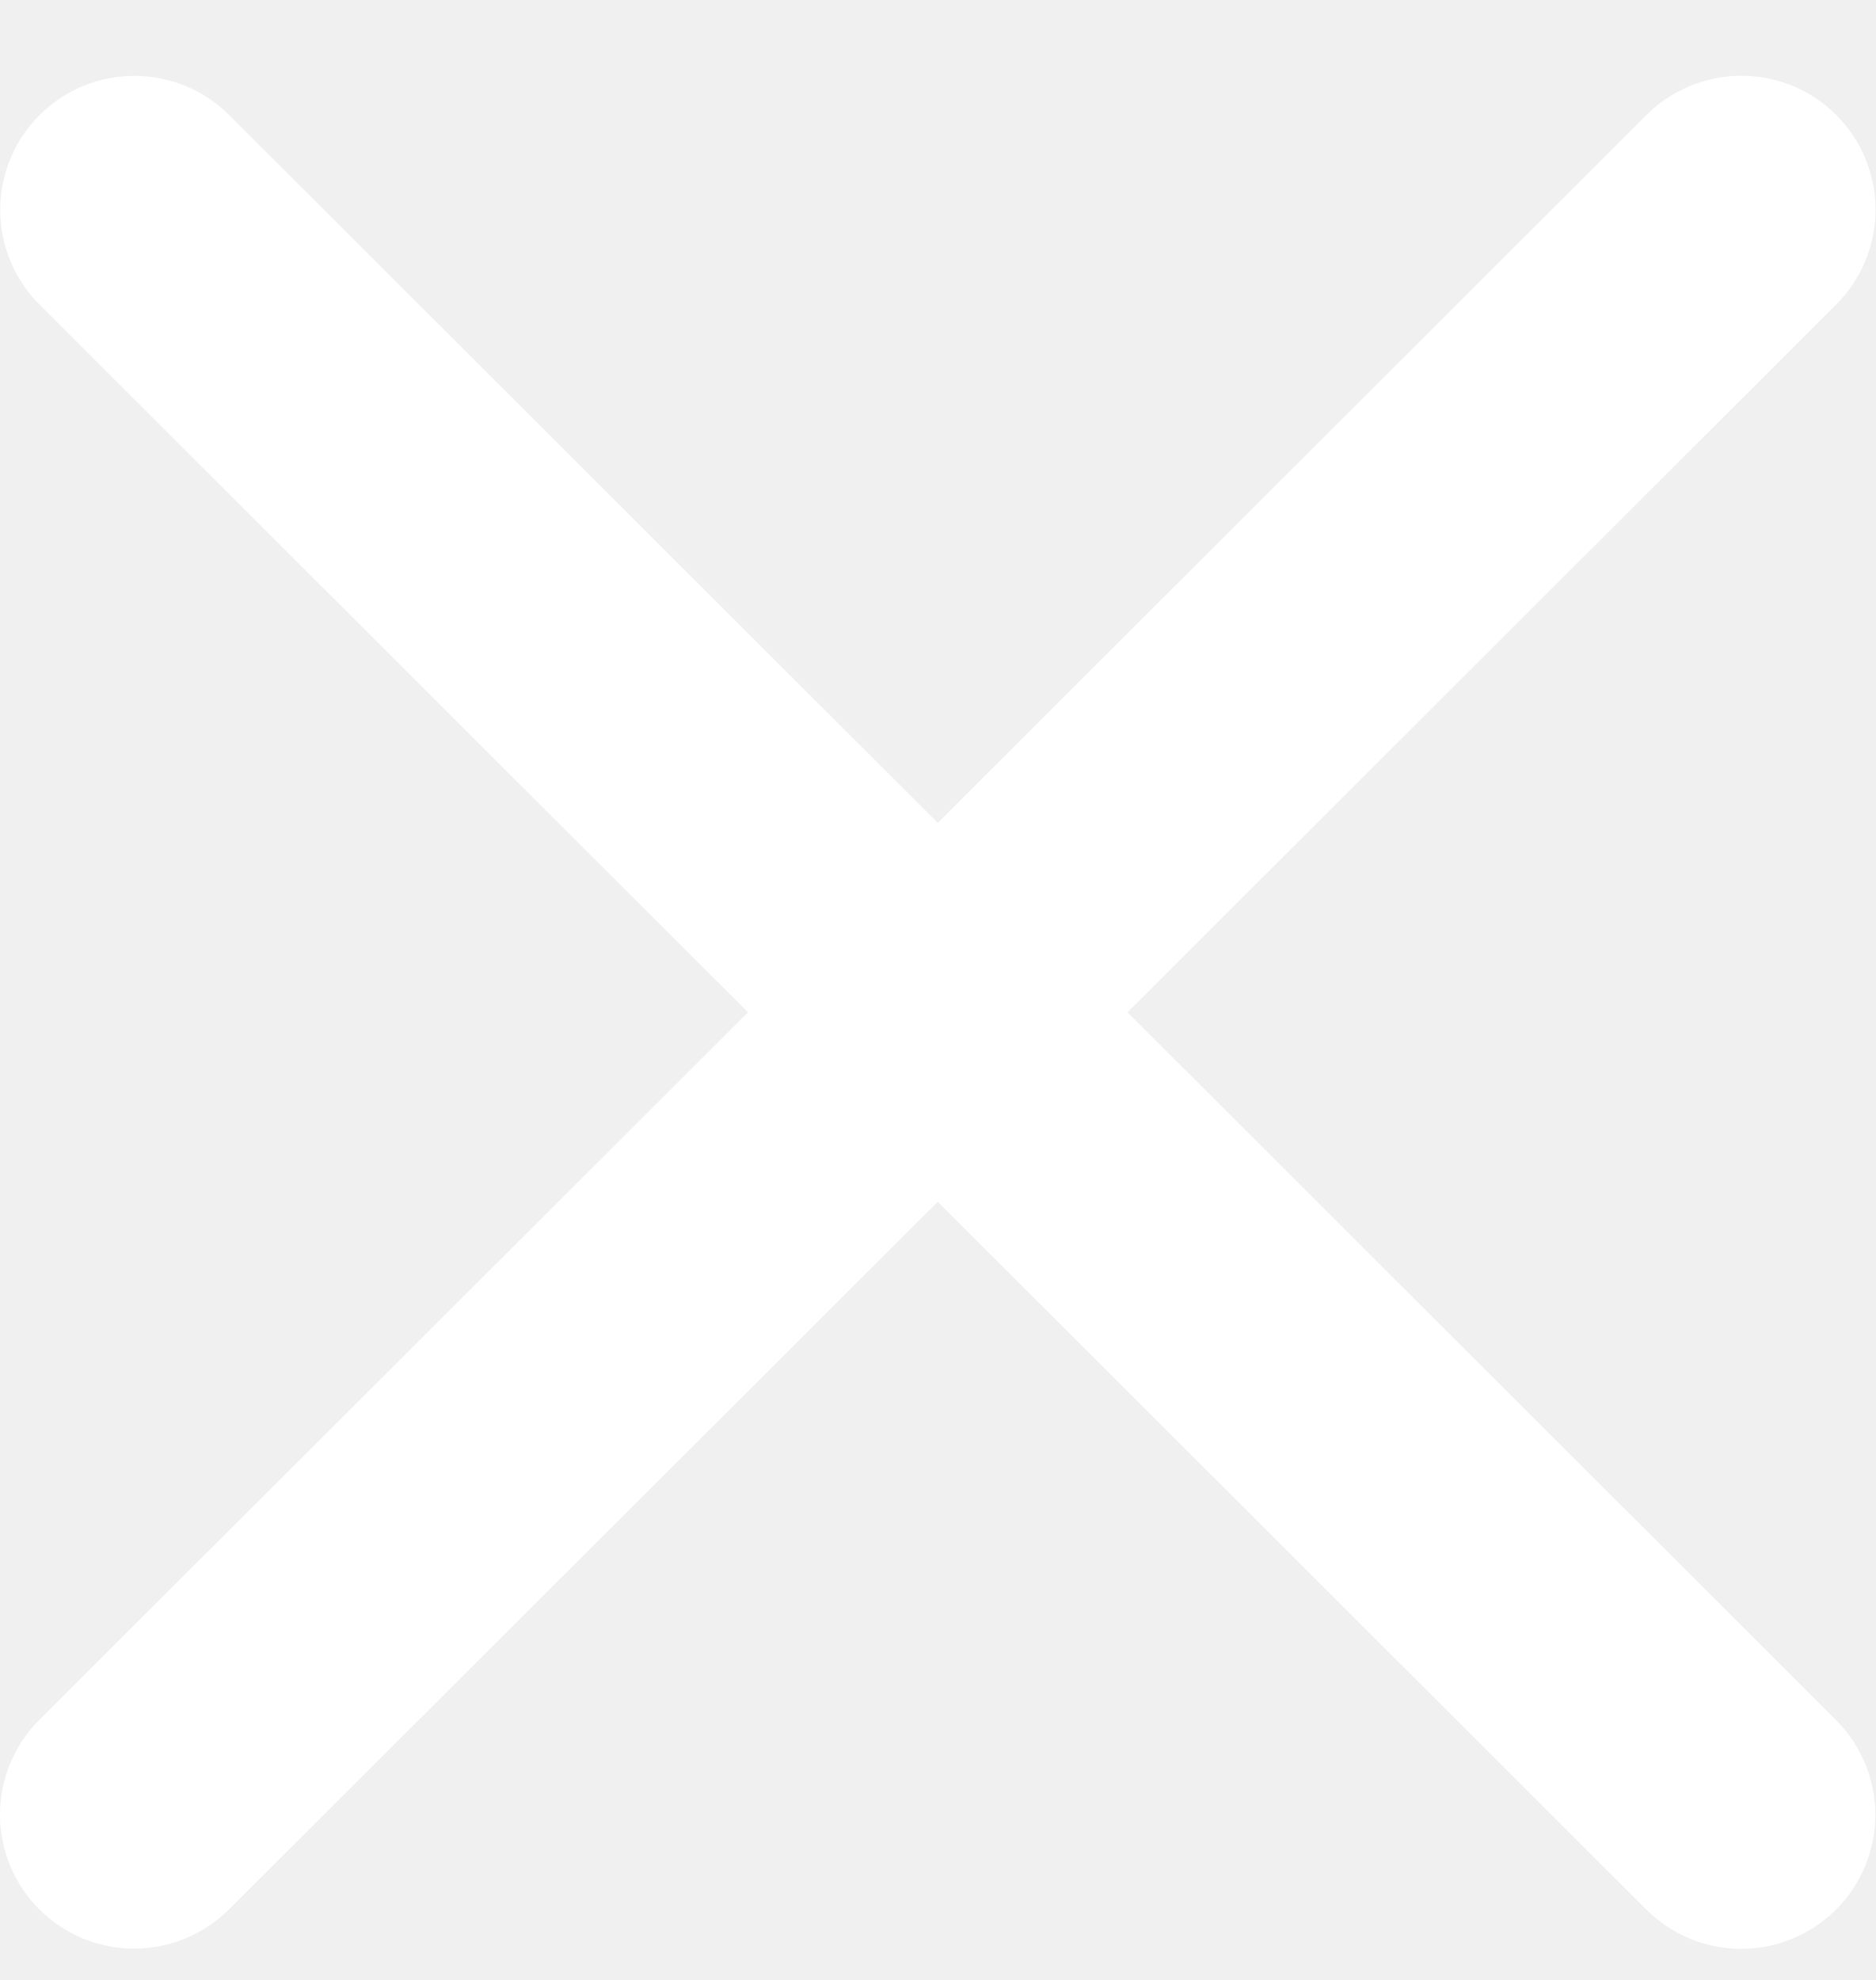
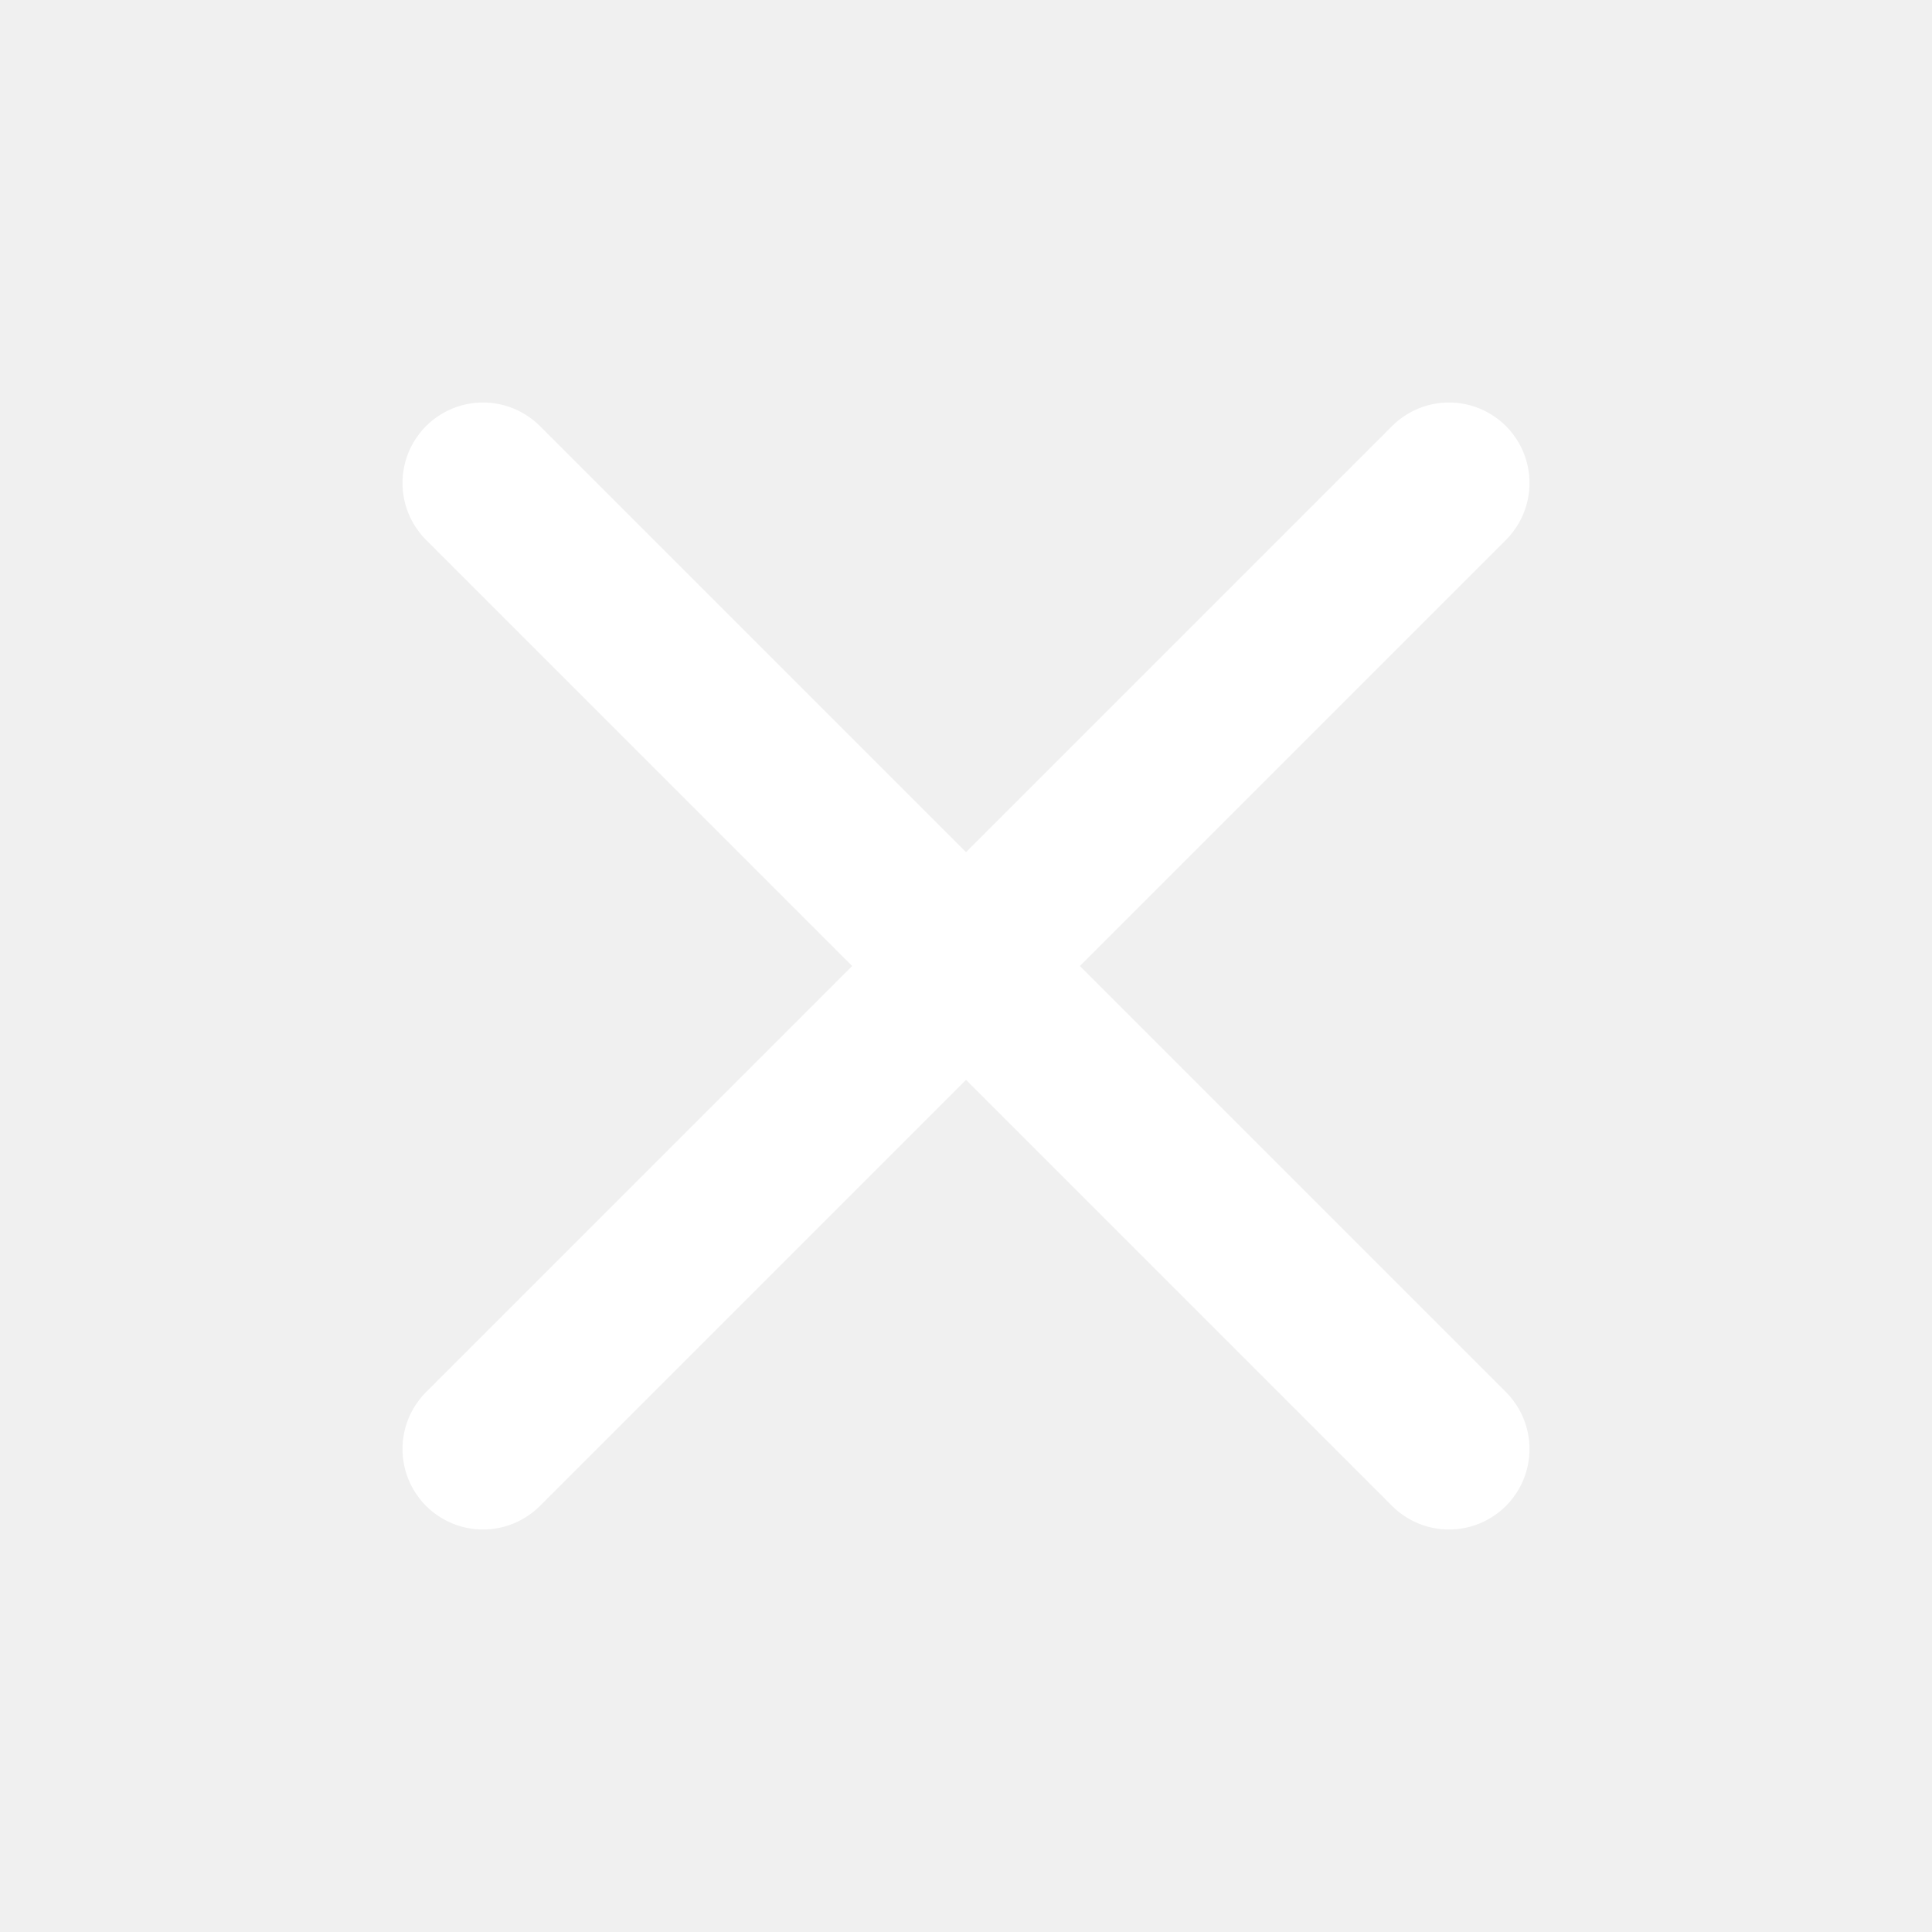
- <svg xmlns="http://www.w3.org/2000/svg" width="18" height="19" viewBox="0 0 18 19" fill="none">
-   <path d="M17.621 16.506C17.862 16.747 17.998 17.074 17.998 17.415C17.998 17.756 17.862 18.083 17.621 18.324C17.379 18.565 17.052 18.701 16.71 18.701C16.369 18.701 16.041 18.565 15.8 18.324L9 11.532L2.198 18.322C1.956 18.563 1.629 18.699 1.287 18.699C0.946 18.699 0.619 18.563 0.377 18.322C0.136 18.081 3.59785e-09 17.754 0 17.413C-3.59785e-09 17.072 0.136 16.745 0.377 16.504L7.179 9.714L0.379 2.923C0.138 2.681 0.002 2.354 0.002 2.014C0.002 1.673 0.138 1.346 0.379 1.105C0.621 0.863 0.948 0.728 1.29 0.728C1.631 0.728 1.959 0.863 2.2 1.105L9 7.896L15.802 1.103C16.044 0.862 16.371 0.727 16.712 0.727C17.054 0.727 17.381 0.862 17.623 1.103C17.864 1.345 18 1.672 18 2.012C18 2.353 17.864 2.68 17.623 2.921L10.821 9.714L17.621 16.506Z" fill="white" />
+ <svg xmlns="http://www.w3.org/2000/svg" width="22" height="22" viewBox="0 0 24 24" fill="none">
+   <path d="M18 6L6 18" stroke="#FFFFFF" stroke-width="2" stroke-linecap="round" stroke-linejoin="round" />
+   <path d="M6 6L18 18" stroke="#FFFFFF" stroke-width="2" stroke-linecap="round" stroke-linejoin="round" />
</svg>
